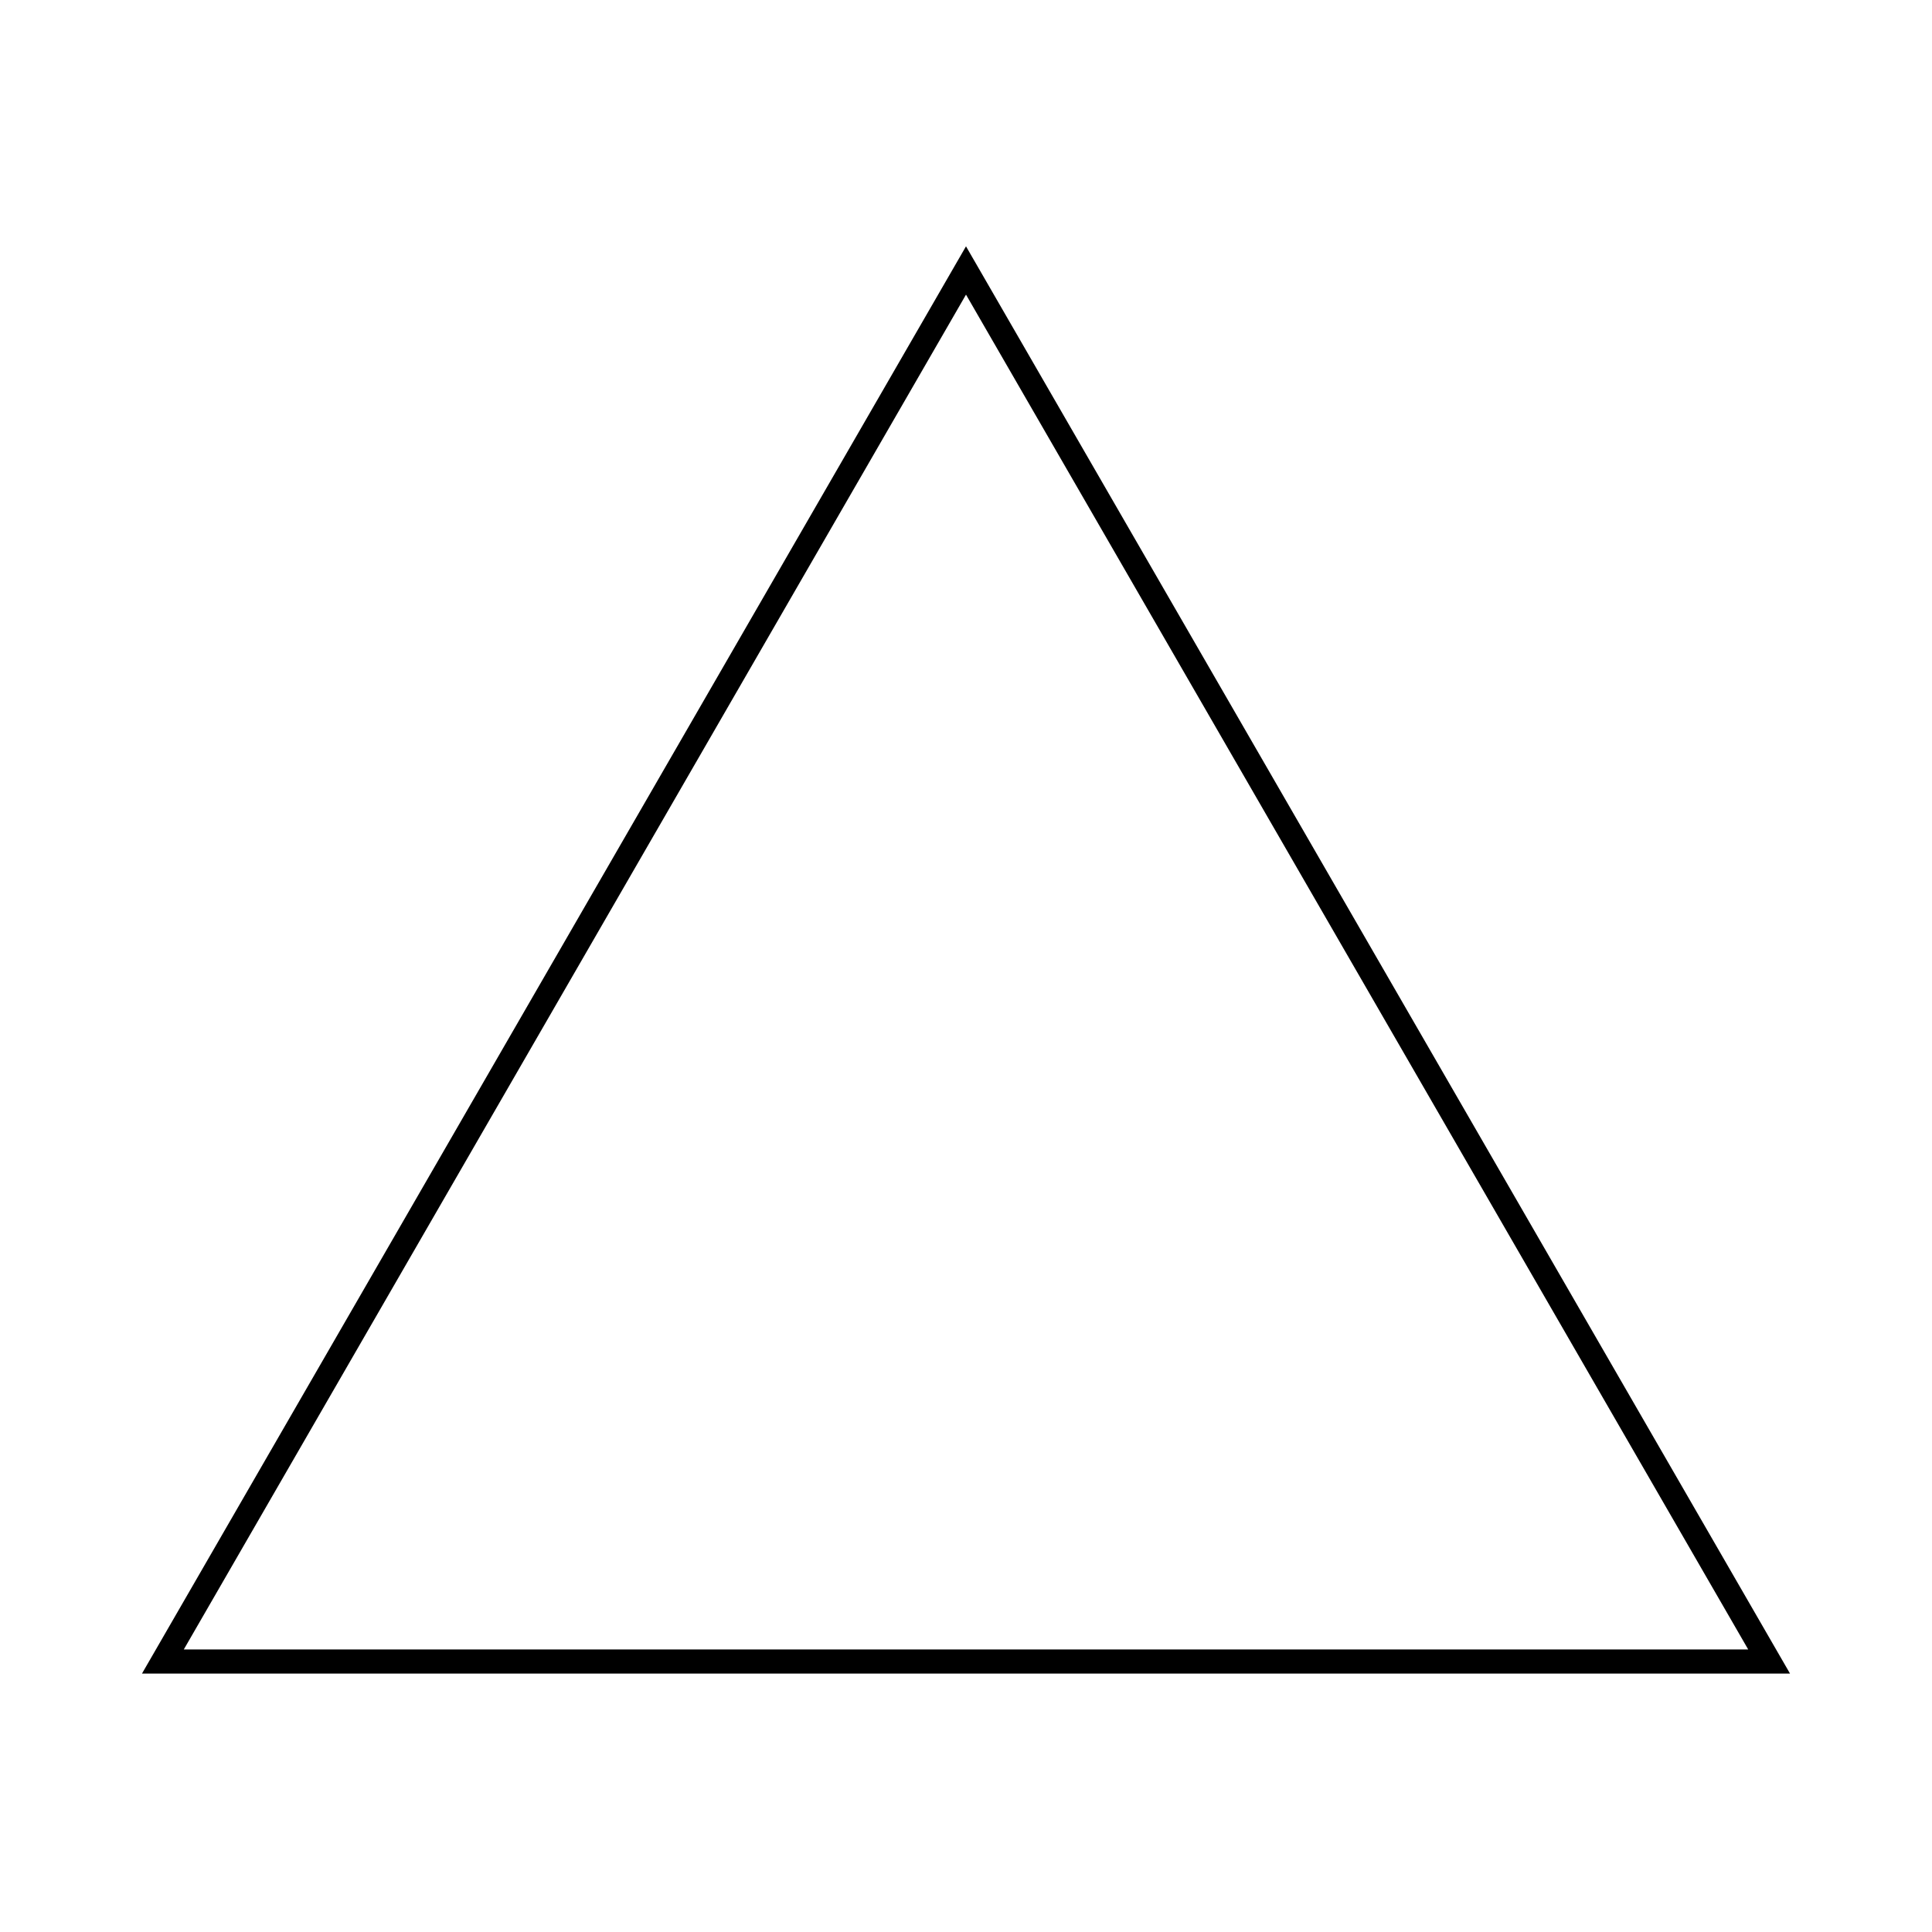
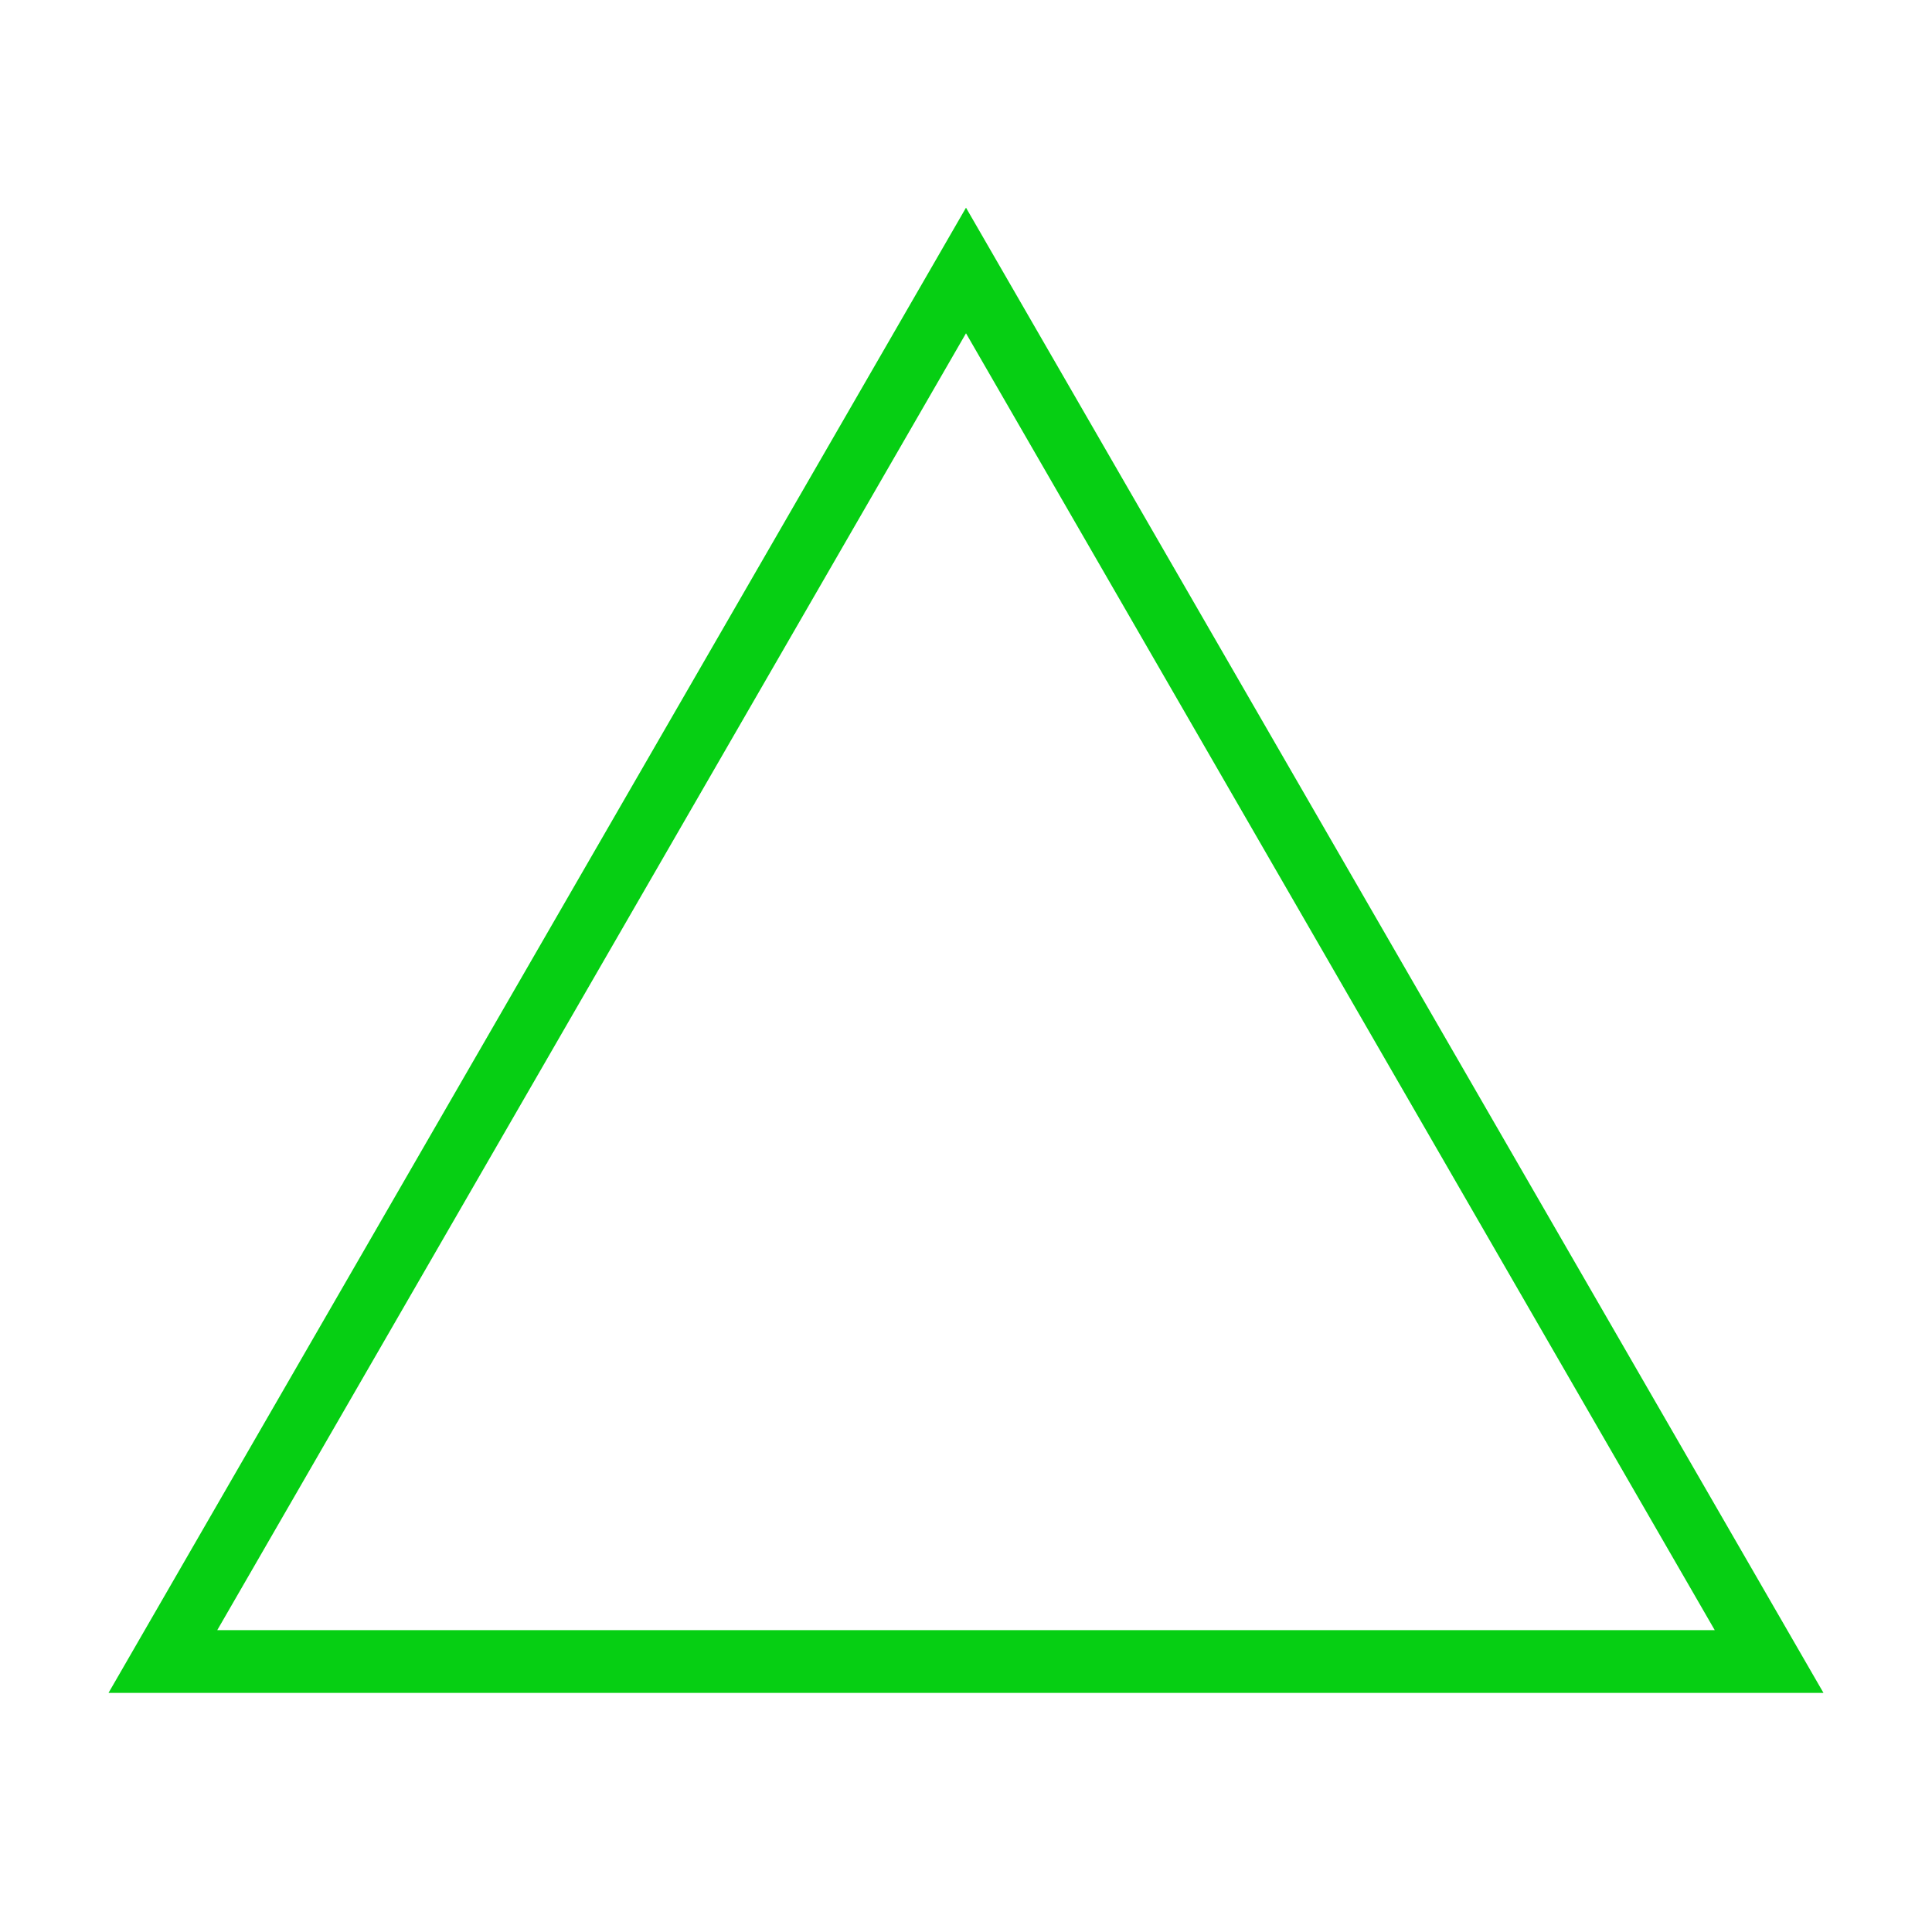
- <svg xmlns="http://www.w3.org/2000/svg" width="200px" height="200px" viewBox="0 0 200 200" version="1.1">
-   <polygon style="fill:none;stroke:#000000;stroke-width:2.5px" points="183.138,172 16.862,172 100,28" />
+ <svg xmlns="http://www.w3.org/2000/svg" width="150px" height="150px" viewBox="0 0 200 200" version="1.1">
+   <polygon style="fill:none;                     stroke:#06CF13;                     stroke-width:6.5px" points="183.138,172 16.862,172 100,28" />
</svg>
